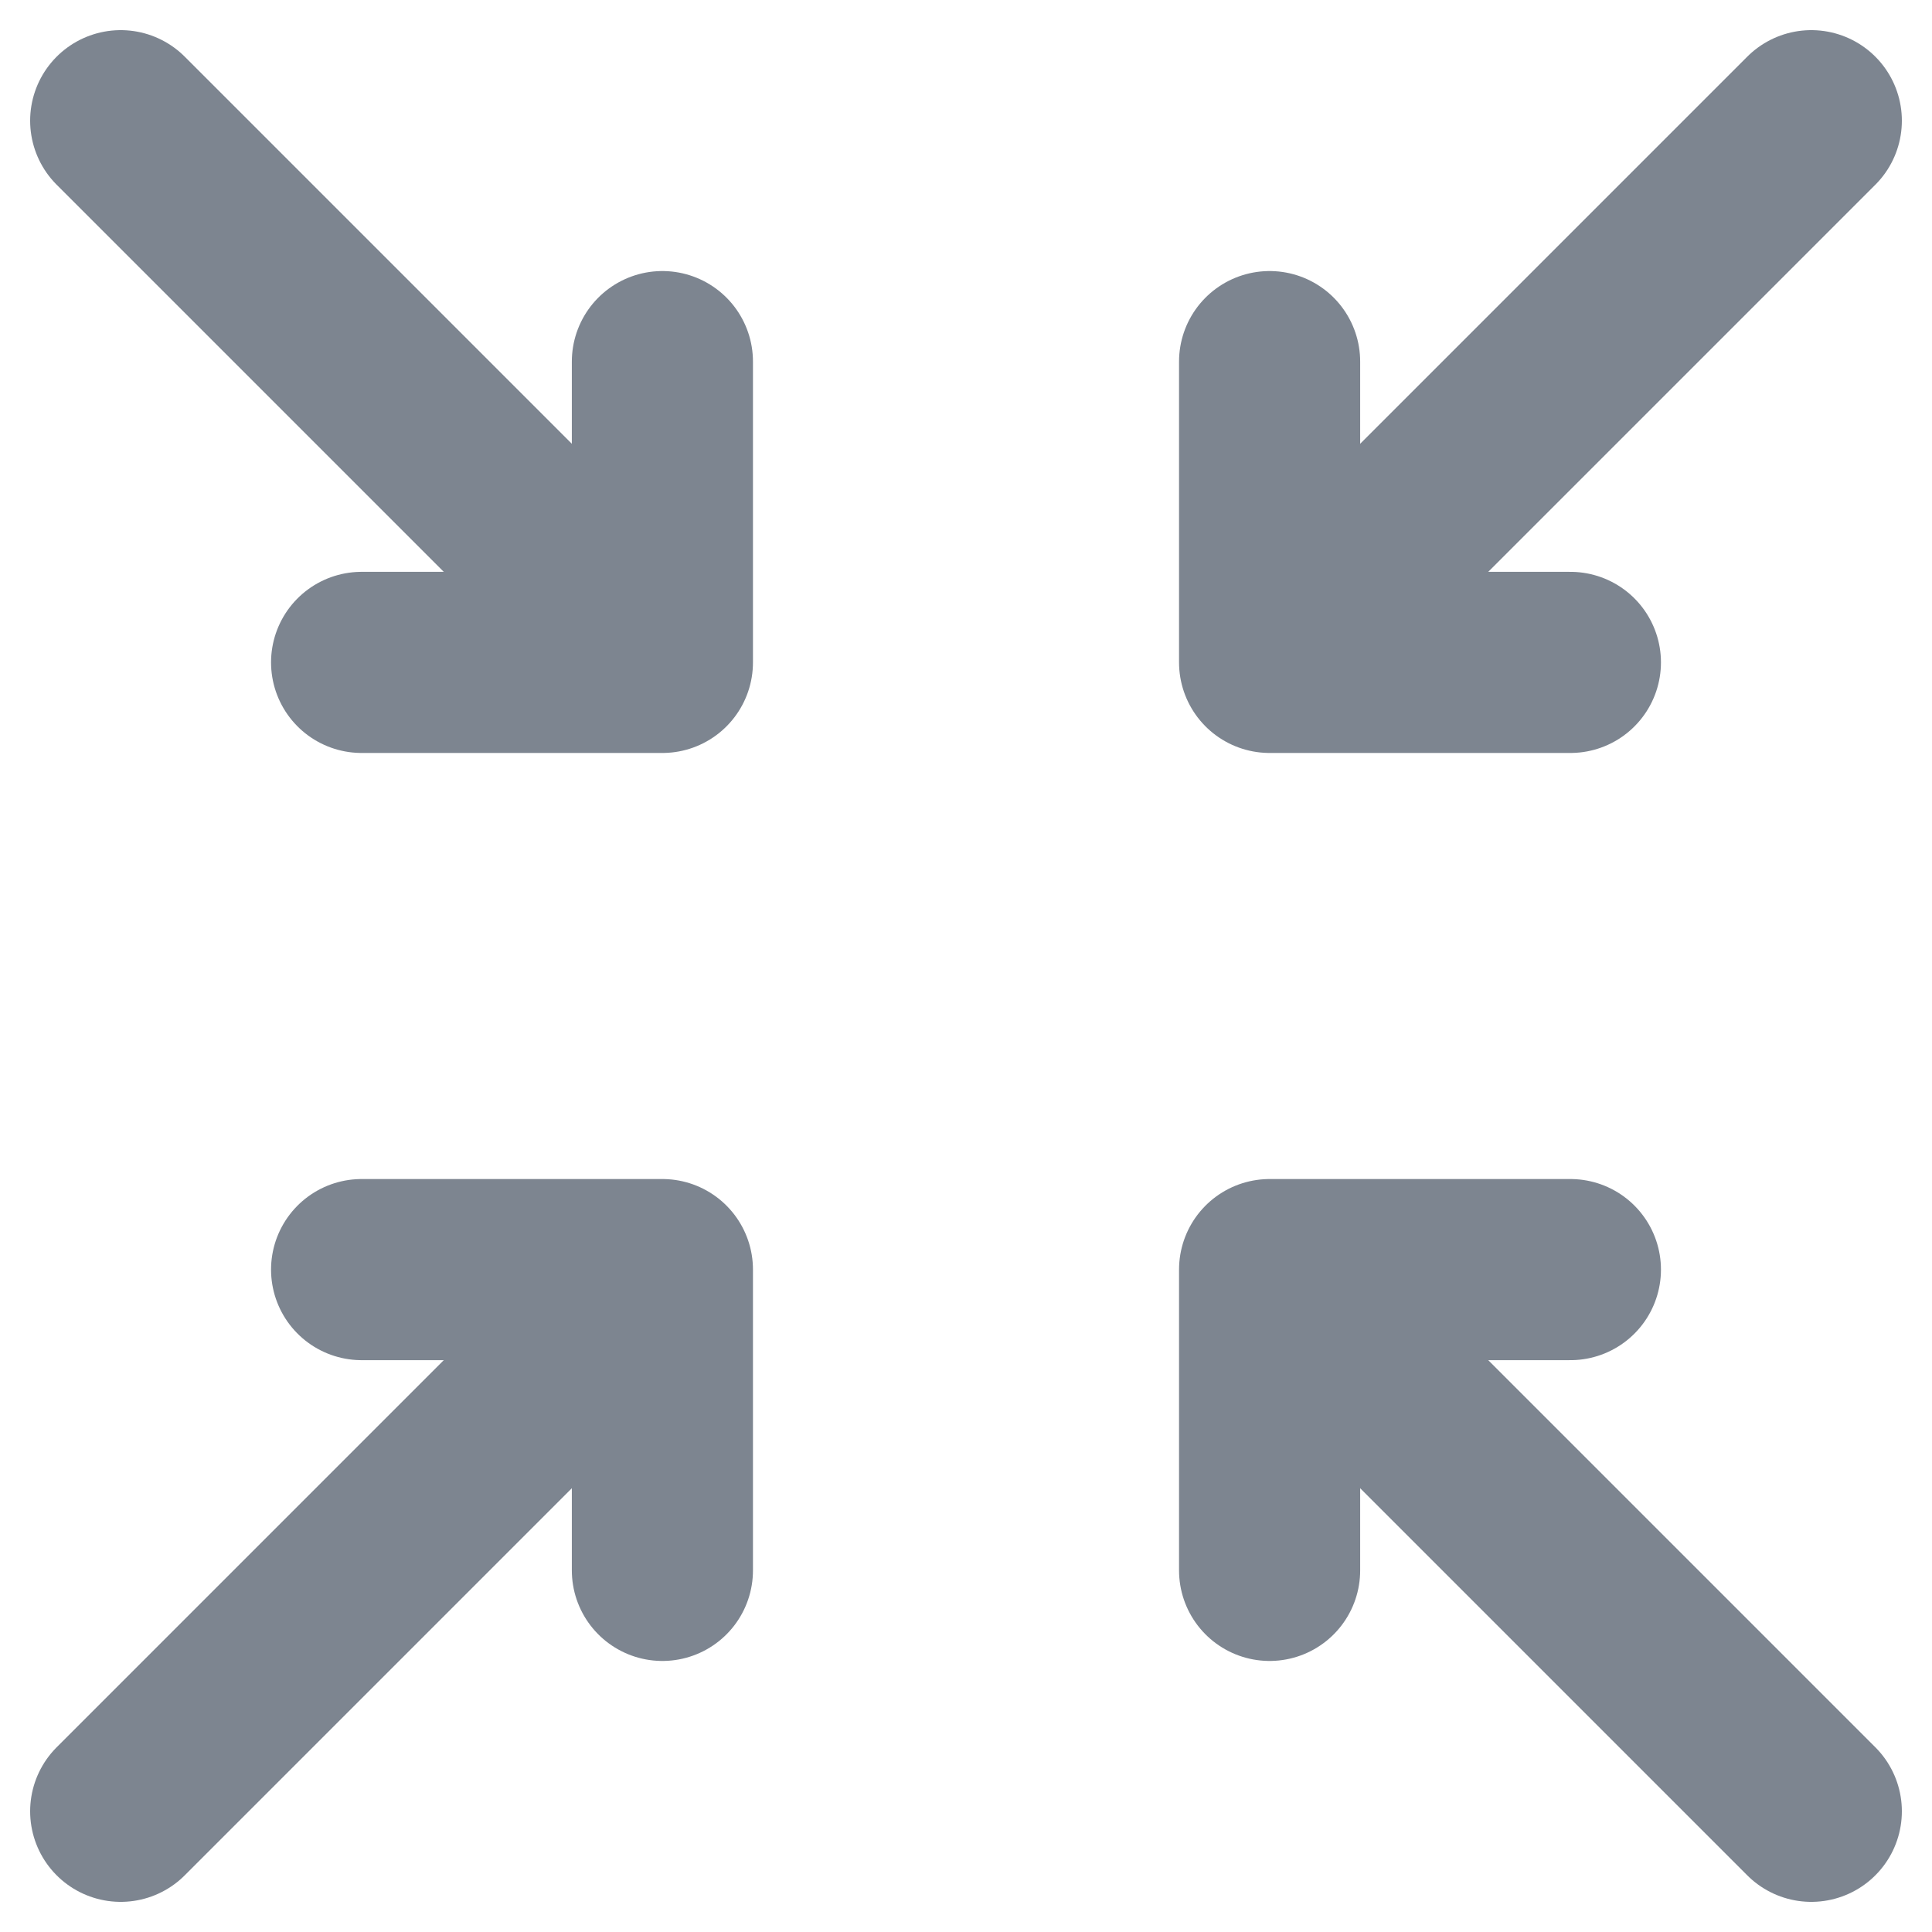
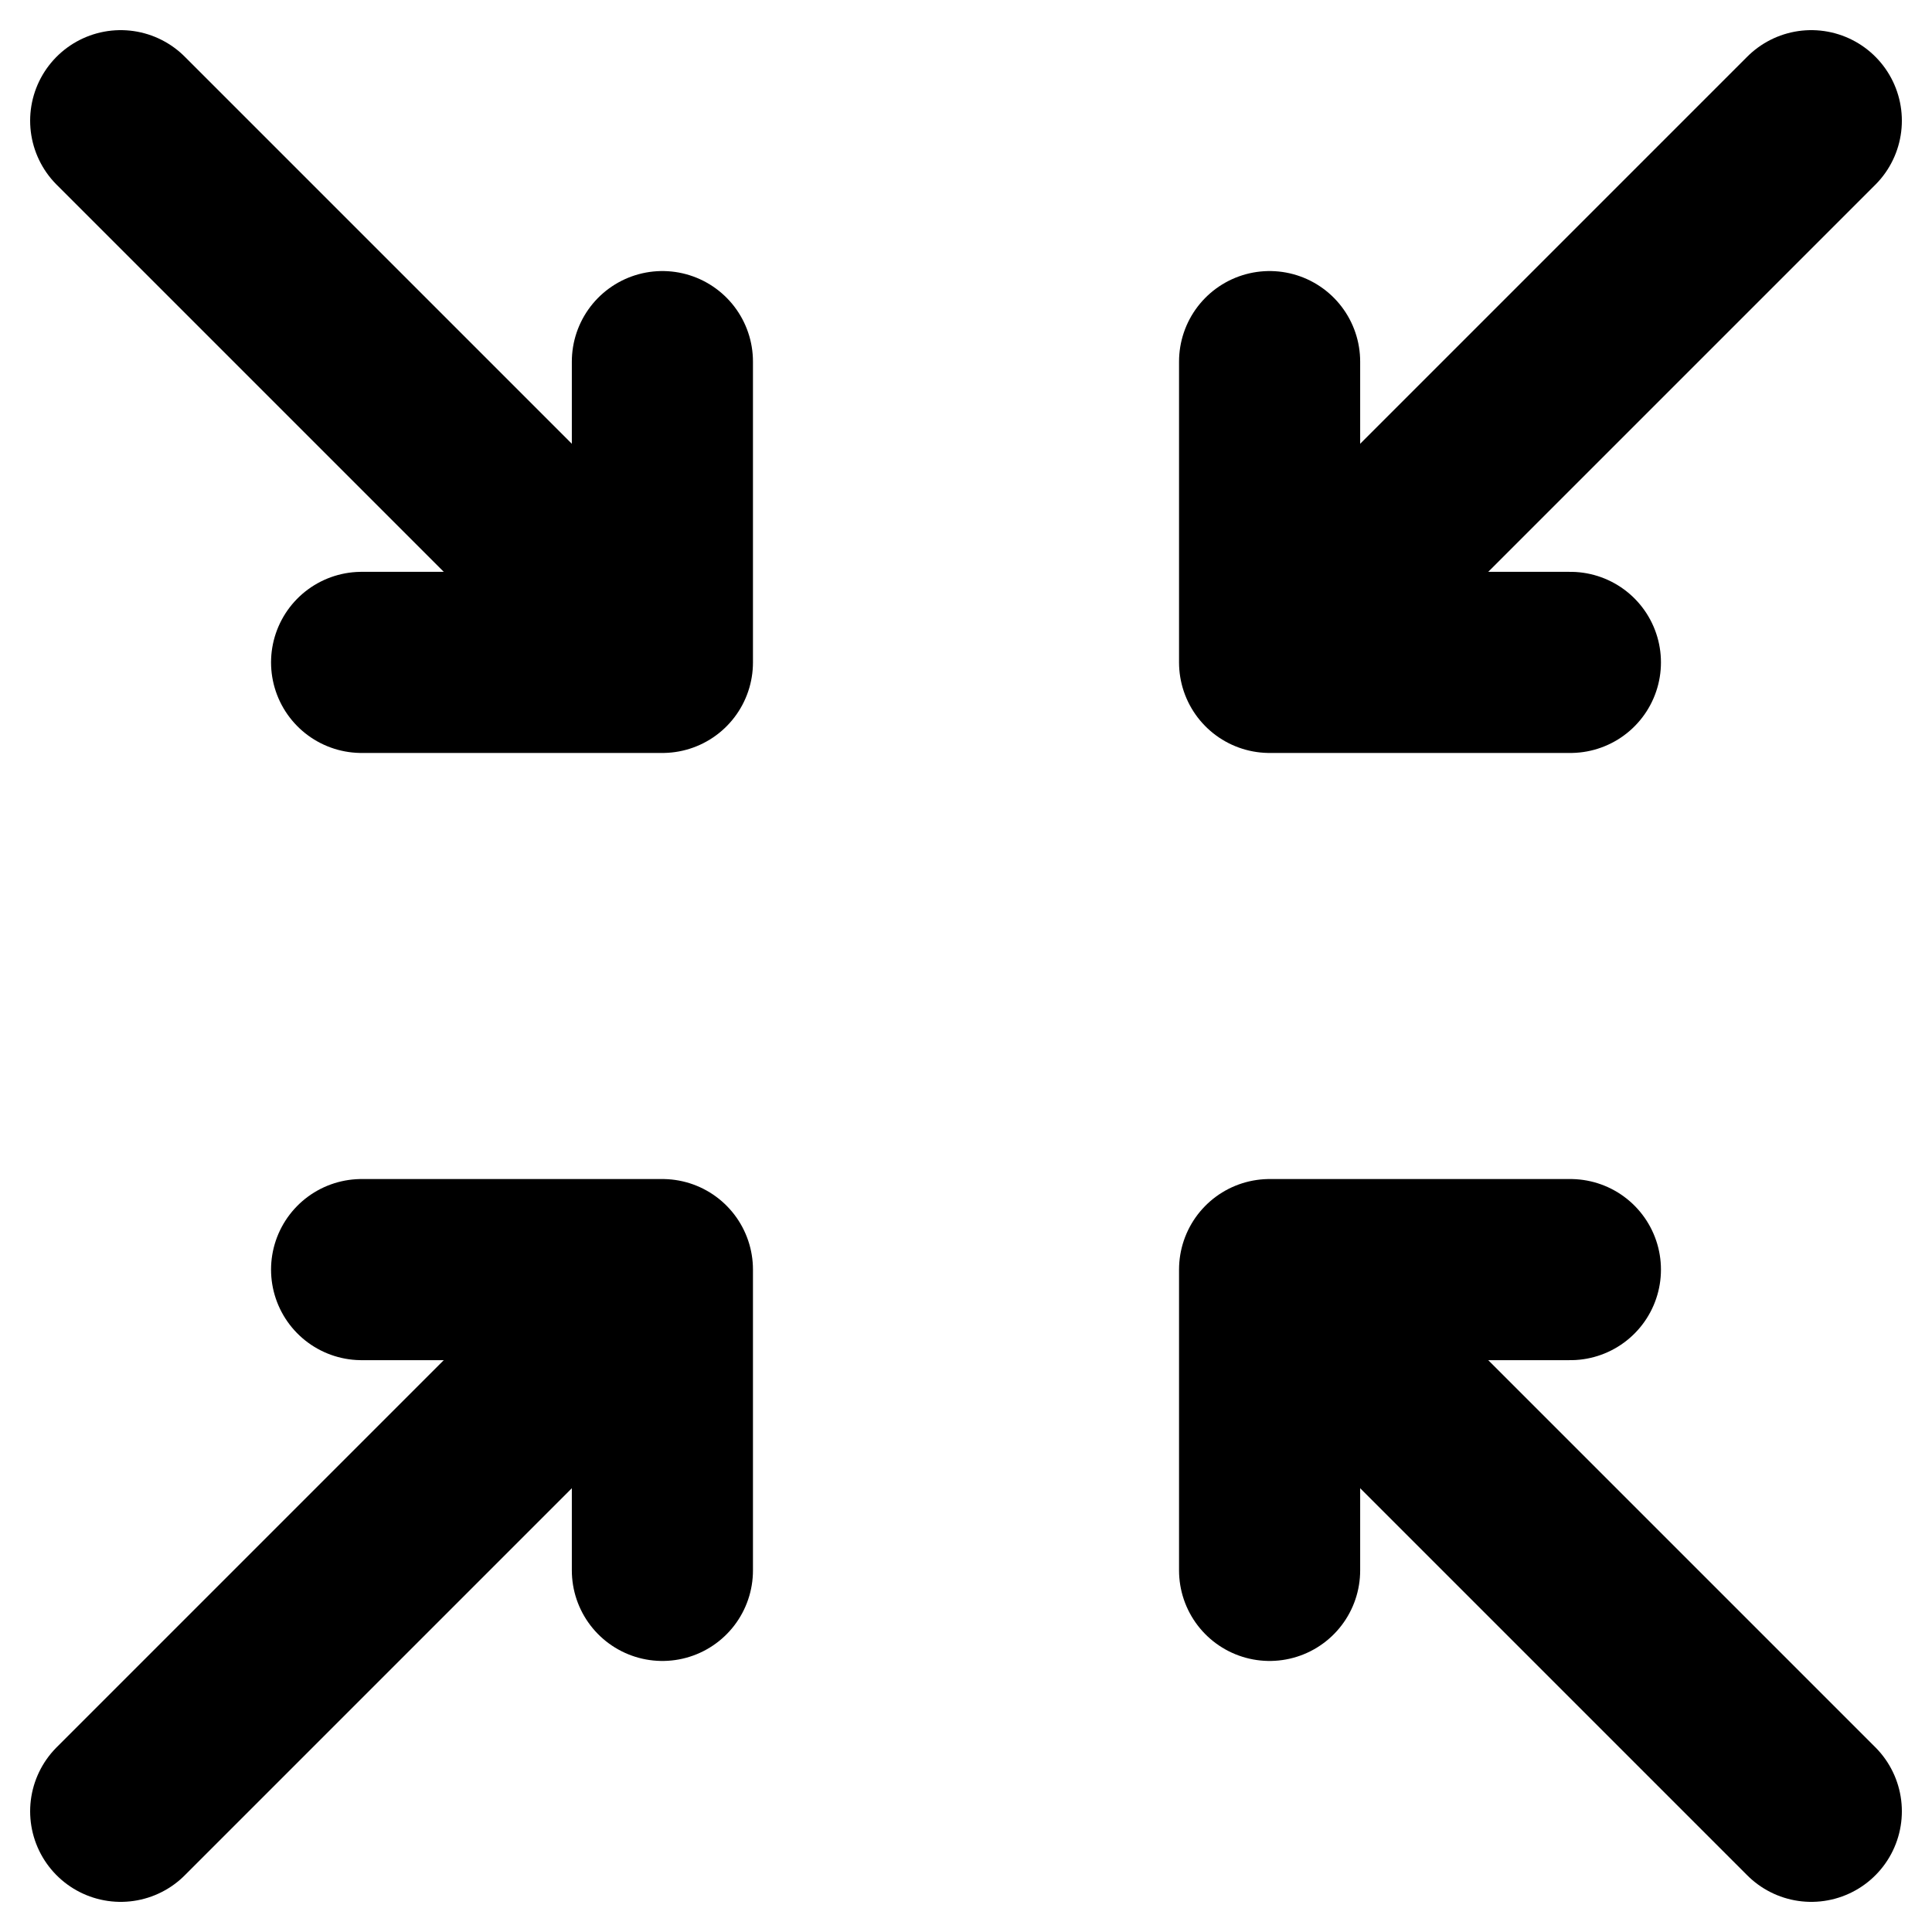
<svg xmlns="http://www.w3.org/2000/svg" viewBox="0 0 16 16">
-   <style>.no-fill{fill:none}.stroke{stroke:#7d8590;stroke-width:1.5px;stroke-linecap:round;stroke-linejoin:round}</style>
+   <style>.no-fill{fill:none}.stroke{stroke:#000000;stroke-width:1.5px;stroke-linecap:round;stroke-linejoin:round}</style>
  <path class="no-fill stroke" d="M 0 0 L 4.349 4.349" transform="matrix(1,0,0,-1,10.6514,5.3486)" />
  <path class="no-fill stroke" d="M 0 0 L -2.491 0 L -2.491 2.491" transform="matrix(1,0,0,-1,13.0053,5.4857)" />
  <path class="no-fill stroke" d="M 0 0 L -4.349 -4.349" transform="matrix(1,0,0,-1,5.3486,10.6514)" />
  <path class="no-fill stroke" d="M 0 0 L 2.491 0 L 2.491 -2.491" transform="matrix(1,0,0,-1,2.9947,10.5143)" />
  <path class="no-fill stroke" d="M 0 0 L 4.349 -4.349" transform="matrix(1,0,0,-1,10.6514,10.6514)" />
  <path class="no-fill stroke" d="M 0 0 L 0 2.491 L 2.491 2.491" transform="matrix(1,0,0,-1,10.5143,13.0053)" />
  <path class="no-fill stroke" d="M 0 0 L -4.349 4.349" transform="matrix(1,0,0,-1,5.3486,5.3486)" />
  <path class="no-fill stroke" d="M 0 0 L 0 -2.491 L -2.491 -2.491" transform="matrix(1,0,0,-1,5.4857,2.9947)" />
</svg>
